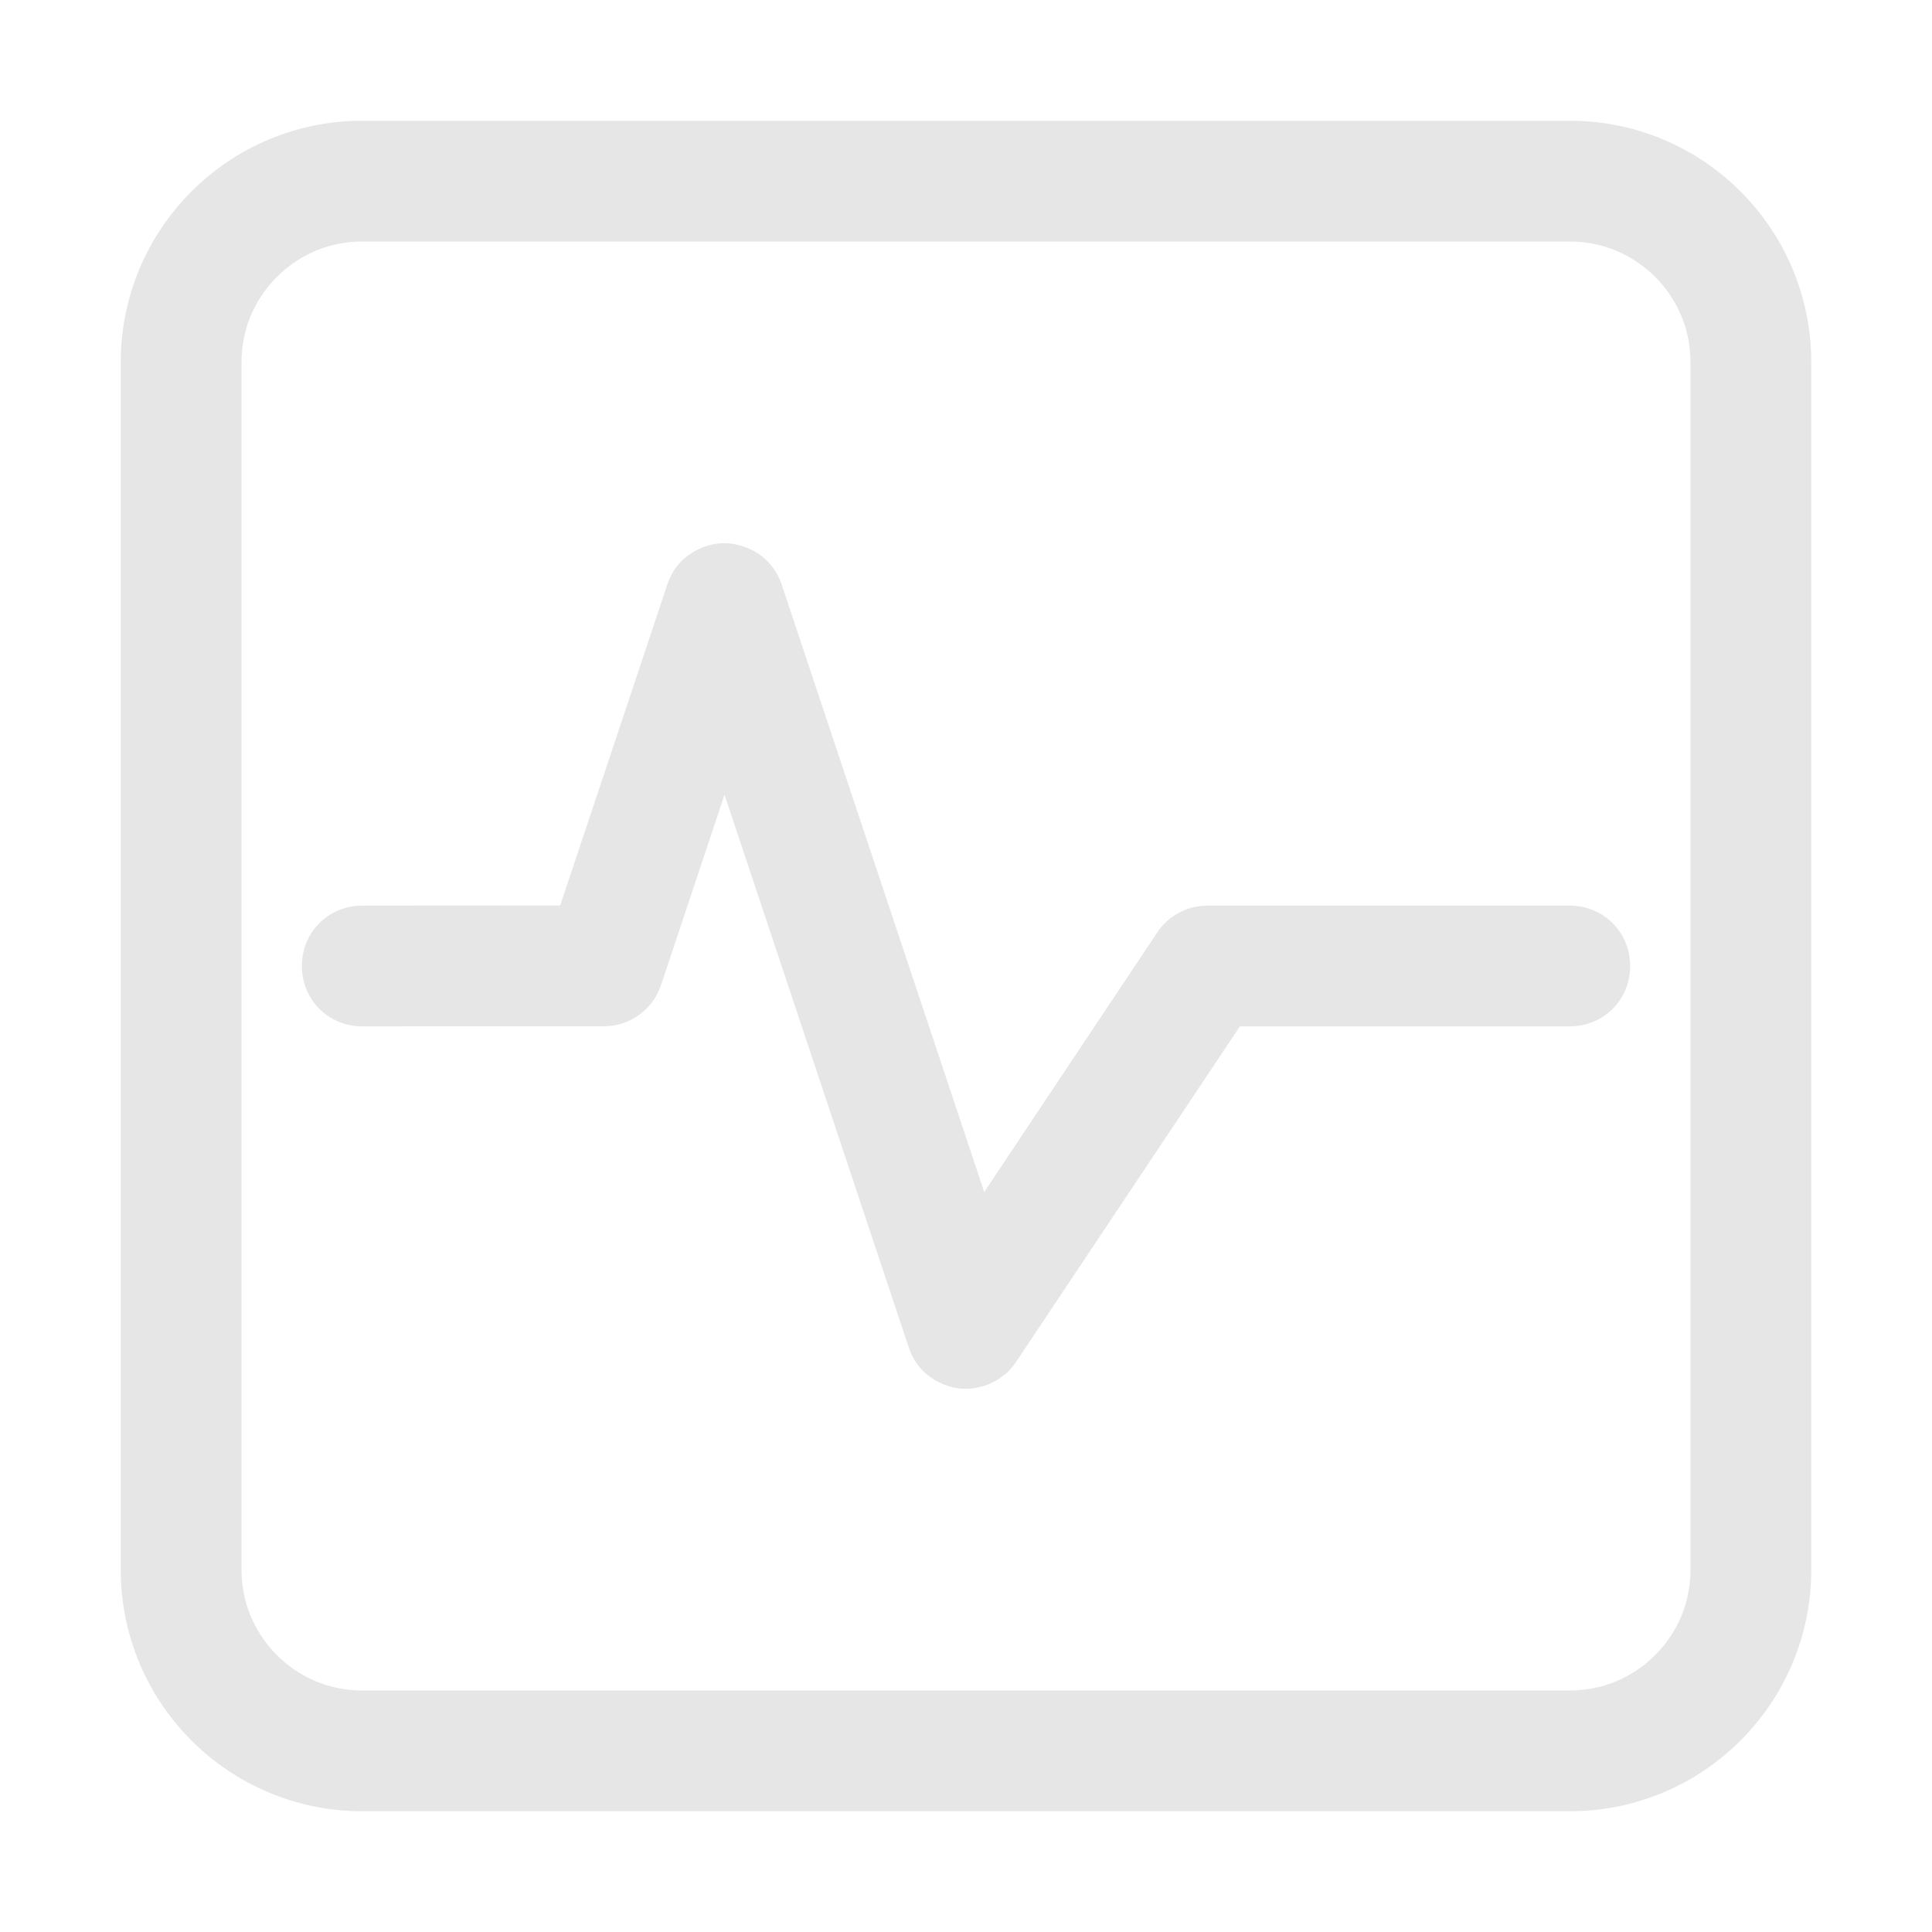
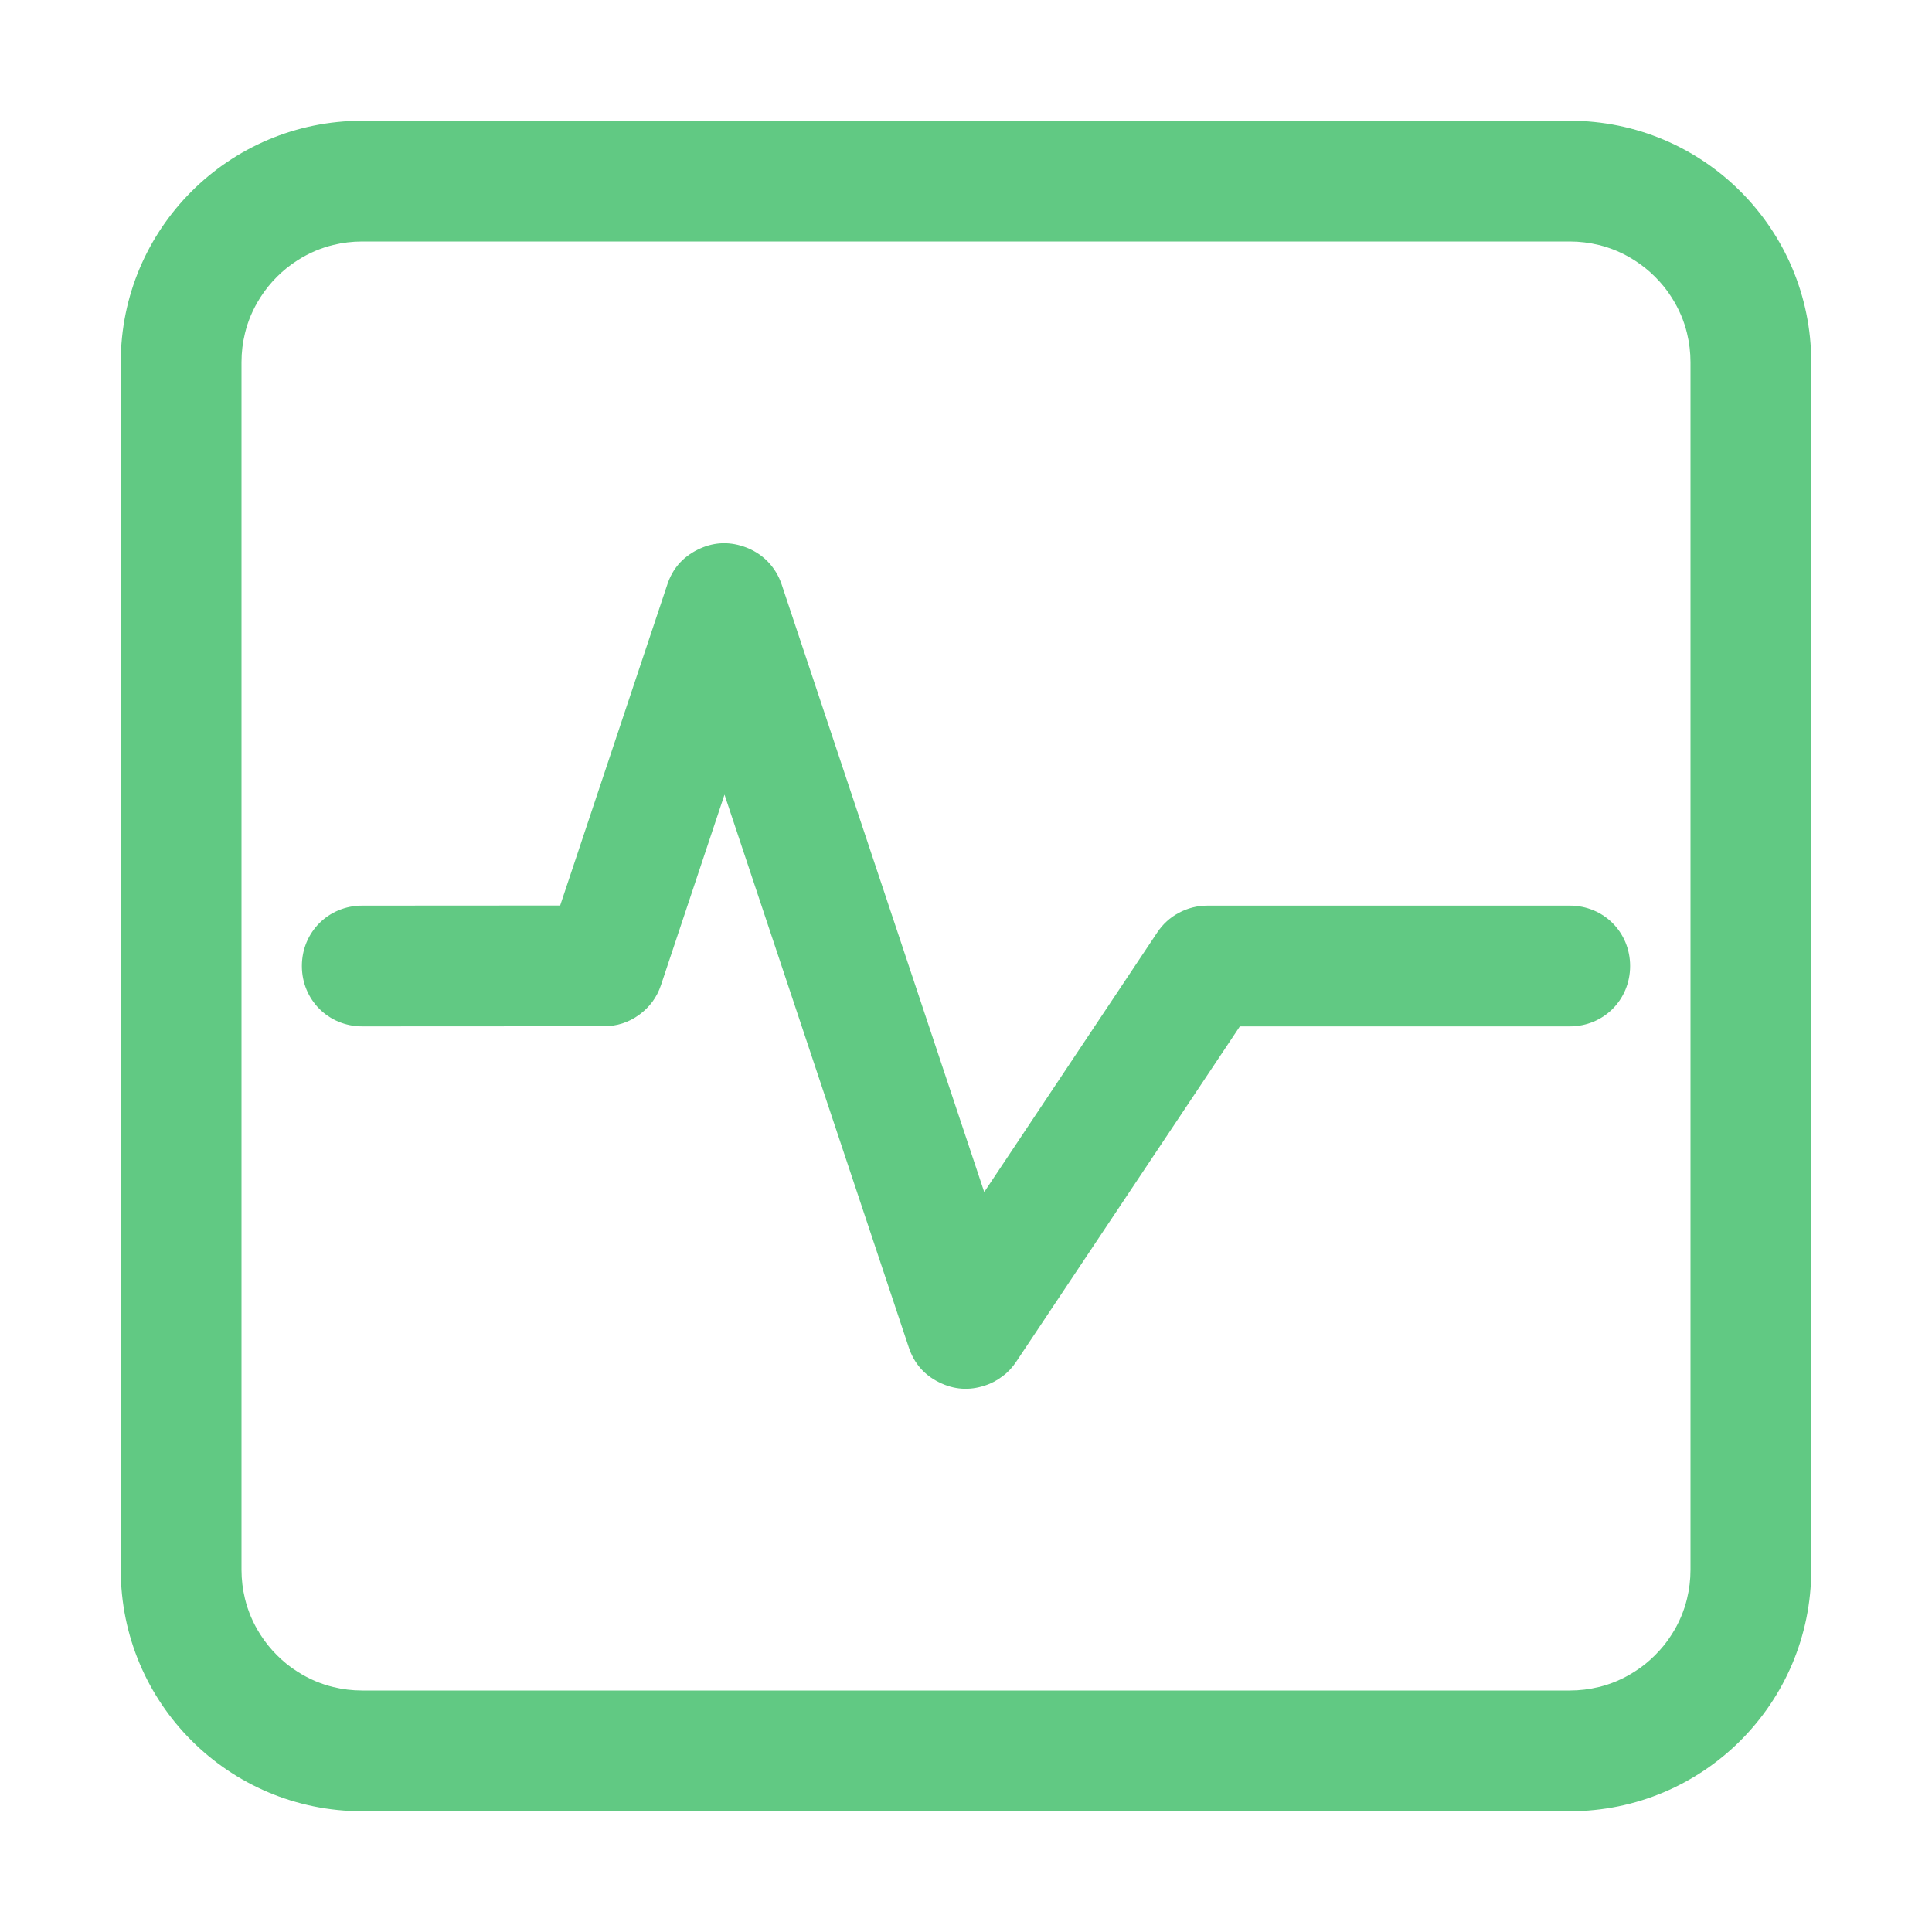
<svg xmlns="http://www.w3.org/2000/svg" viewBox="0 0 16 16" width="16" height="16" fill="none">
  <rect id="健康度报告" width="16" height="16" x="0" y="0" />
-   <path id="合并" d="M13 1L3 1C1.895 1 1 1.895 1 3L1 13C1 14.105 1.895 15 3 15L13 15C14.105 15 15 14.105 15 13L15 3C15 1.895 14.105 1 13 1ZM3 2L13 2C13.083 2 13.163 2.01 13.241 2.029C13.291 2.041 13.341 2.058 13.389 2.078C13.441 2.1 13.491 2.127 13.538 2.157C13.599 2.196 13.655 2.241 13.707 2.293C13.759 2.345 13.805 2.401 13.843 2.462C13.873 2.509 13.9 2.559 13.922 2.611Q13.953 2.684 13.971 2.759C13.99 2.837 14 2.917 14 3L14 13C14 13.083 13.99 13.163 13.971 13.241L13.971 13.241C13.959 13.291 13.942 13.341 13.922 13.389Q13.889 13.467 13.843 13.538L13.843 13.538C13.805 13.599 13.759 13.655 13.707 13.707C13.655 13.759 13.599 13.805 13.538 13.843C13.491 13.873 13.441 13.9 13.389 13.922Q13.316 13.953 13.241 13.971L13.241 13.971L13.241 13.971C13.163 13.99 13.083 14 13 14L3 14Q2.876 14 2.759 13.971C2.709 13.959 2.659 13.942 2.611 13.922C2.559 13.9 2.509 13.873 2.462 13.843C2.401 13.805 2.345 13.759 2.293 13.707C2.241 13.655 2.196 13.599 2.157 13.538C2.127 13.491 2.1 13.441 2.078 13.389C2.058 13.341 2.041 13.291 2.029 13.241C2.01 13.163 2 13.083 2 13L2 3Q2 2.876 2.029 2.759L2.029 2.759L2.029 2.759Q2.047 2.684 2.078 2.611C2.1 2.559 2.127 2.509 2.157 2.462C2.196 2.401 2.241 2.345 2.293 2.293Q2.371 2.215 2.462 2.157L2.462 2.157C2.509 2.127 2.559 2.1 2.611 2.078C2.659 2.058 2.709 2.041 2.759 2.029L2.759 2.029L2.759 2.029L2.759 2.029L2.759 2.029Q2.876 2 3 2ZM3 7.5L4.639 7.499L5.526 4.842Q5.558 4.744 5.621 4.671Q5.684 4.599 5.776 4.553C5.9 4.491 6.027 4.482 6.158 4.526C6.233 4.551 6.298 4.591 6.354 4.646C6.409 4.702 6.449 4.767 6.474 4.842L8.151 9.872L9.584 7.722C9.63 7.653 9.69 7.598 9.764 7.559C9.838 7.52 9.916 7.5 10 7.5L13 7.5C13.28 7.5 13.5 7.72 13.5 8C13.5 8.28 13.28 8.5 13 8.5L10.268 8.5L8.416 11.277C8.385 11.324 8.348 11.364 8.303 11.397C8.259 11.431 8.211 11.457 8.158 11.474C8.027 11.518 7.9 11.509 7.776 11.447C7.653 11.386 7.569 11.289 7.526 11.158L6 6.581L5.474 8.158C5.44 8.26 5.379 8.342 5.292 8.405C5.205 8.468 5.107 8.499 5 8.499L3 8.5C2.72 8.5 2.5 8.28 2.5 8C2.5 7.72 2.72 7.5 3 7.5Z" fill="rgb(230,230,230)" fill-rule="evenodd" />
+   <path id="合并" d="M13 1L3 1C1.895 1 1 1.895 1 3L1 13C1 14.105 1.895 15 3 15L13 15C14.105 15 15 14.105 15 13L15 3C15 1.895 14.105 1 13 1ZM3 2L13 2C13.083 2 13.163 2.01 13.241 2.029C13.291 2.041 13.341 2.058 13.389 2.078C13.441 2.1 13.491 2.127 13.538 2.157C13.599 2.196 13.655 2.241 13.707 2.293C13.759 2.345 13.805 2.401 13.843 2.462C13.873 2.509 13.9 2.559 13.922 2.611Q13.953 2.684 13.971 2.759C13.99 2.837 14 2.917 14 3L14 13C14 13.083 13.99 13.163 13.971 13.241L13.971 13.241C13.959 13.291 13.942 13.341 13.922 13.389Q13.889 13.467 13.843 13.538L13.843 13.538C13.805 13.599 13.759 13.655 13.707 13.707C13.655 13.759 13.599 13.805 13.538 13.843C13.491 13.873 13.441 13.9 13.389 13.922Q13.316 13.953 13.241 13.971L13.241 13.971L13.241 13.971C13.163 13.99 13.083 14 13 14L3 14Q2.876 14 2.759 13.971C2.709 13.959 2.659 13.942 2.611 13.922C2.559 13.9 2.509 13.873 2.462 13.843C2.401 13.805 2.345 13.759 2.293 13.707C2.241 13.655 2.196 13.599 2.157 13.538C2.127 13.491 2.1 13.441 2.078 13.389C2.058 13.341 2.041 13.291 2.029 13.241C2.01 13.163 2 13.083 2 13L2 3Q2 2.876 2.029 2.759L2.029 2.759L2.029 2.759Q2.047 2.684 2.078 2.611C2.1 2.559 2.127 2.509 2.157 2.462C2.196 2.401 2.241 2.345 2.293 2.293Q2.371 2.215 2.462 2.157L2.462 2.157C2.509 2.127 2.559 2.1 2.611 2.078C2.659 2.058 2.709 2.041 2.759 2.029L2.759 2.029L2.759 2.029L2.759 2.029L2.759 2.029Q2.876 2 3 2ZM3 7.5L4.639 7.499L5.526 4.842Q5.558 4.744 5.621 4.671Q5.684 4.599 5.776 4.553C5.9 4.491 6.027 4.482 6.158 4.526C6.233 4.551 6.298 4.591 6.354 4.646C6.409 4.702 6.449 4.767 6.474 4.842L8.151 9.872L9.584 7.722C9.63 7.653 9.69 7.598 9.764 7.559C9.838 7.52 9.916 7.5 10 7.5L13 7.5C13.28 7.5 13.5 7.72 13.5 8C13.5 8.28 13.28 8.5 13 8.5L10.268 8.5L8.416 11.277C8.385 11.324 8.348 11.364 8.303 11.397C8.259 11.431 8.211 11.457 8.158 11.474C8.027 11.518 7.9 11.509 7.776 11.447C7.653 11.386 7.569 11.289 7.526 11.158L6 6.581L5.474 8.158C5.44 8.26 5.379 8.342 5.292 8.405C5.205 8.468 5.107 8.499 5 8.499L3 8.5C2.72 8.5 2.5 8.28 2.5 8C2.5 7.72 2.72 7.5 3 7.5Z" fill="rgb(97,201,131)" fill-rule="evenodd" />
</svg>
